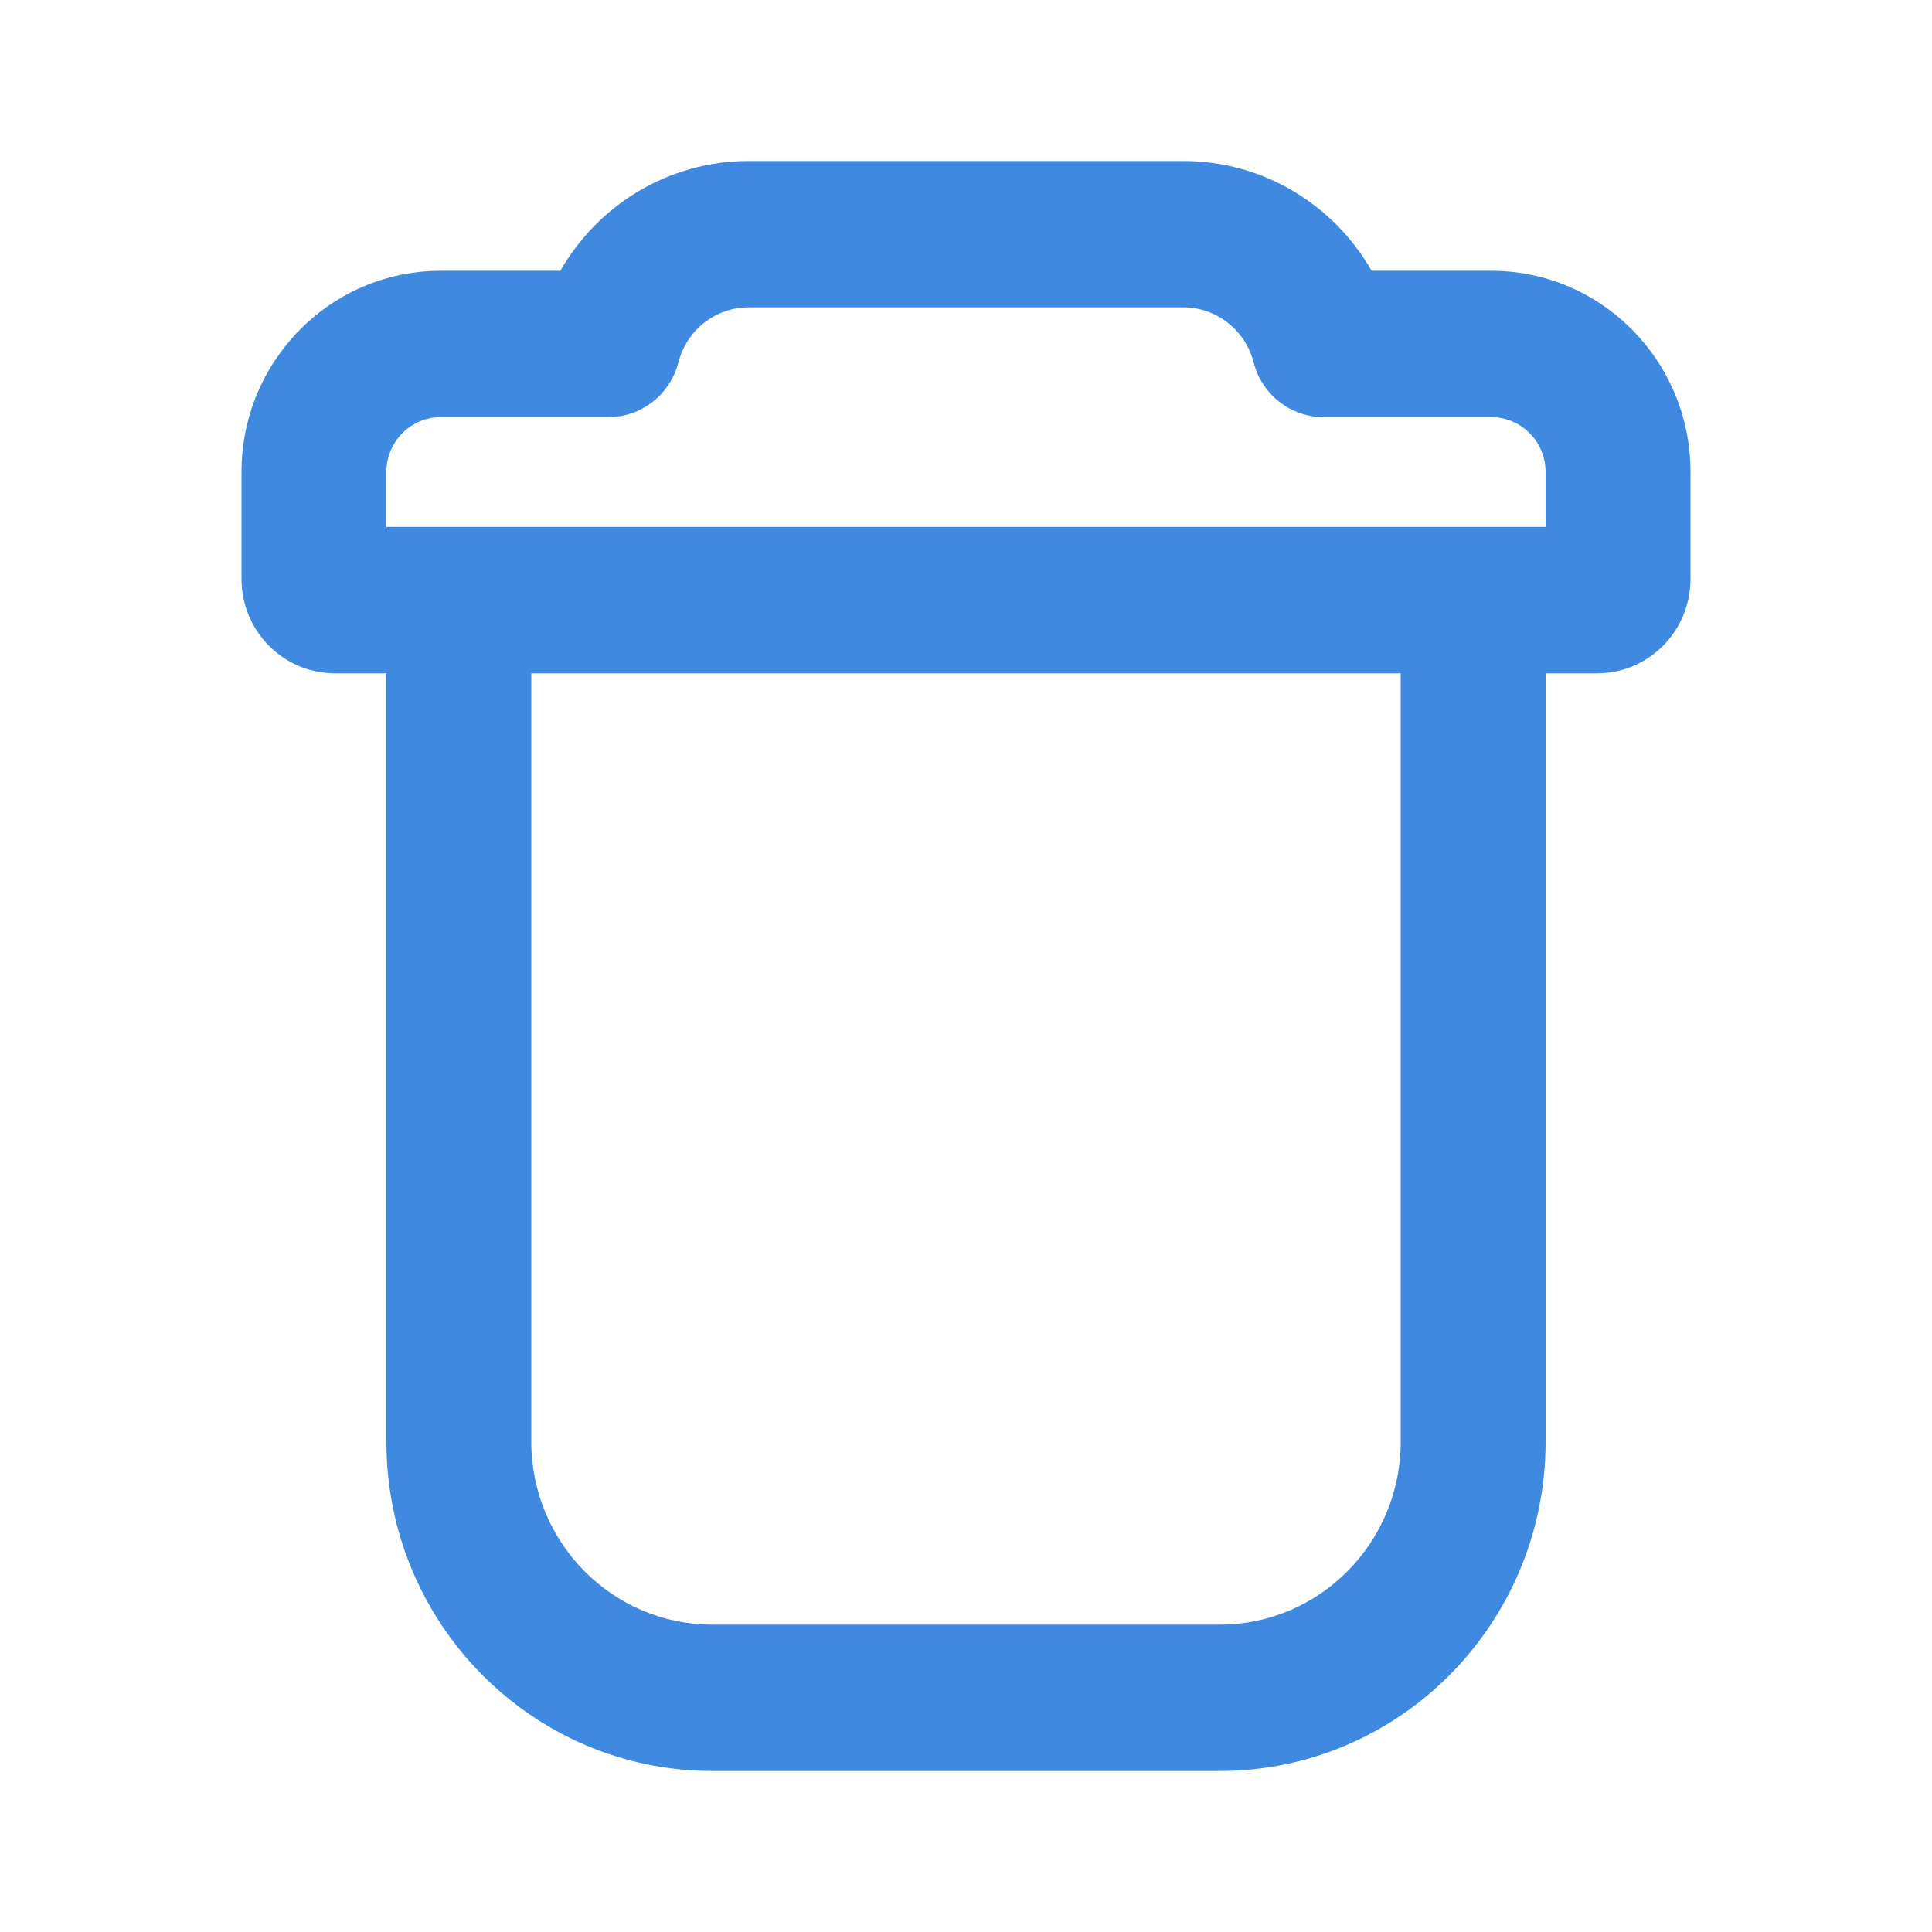
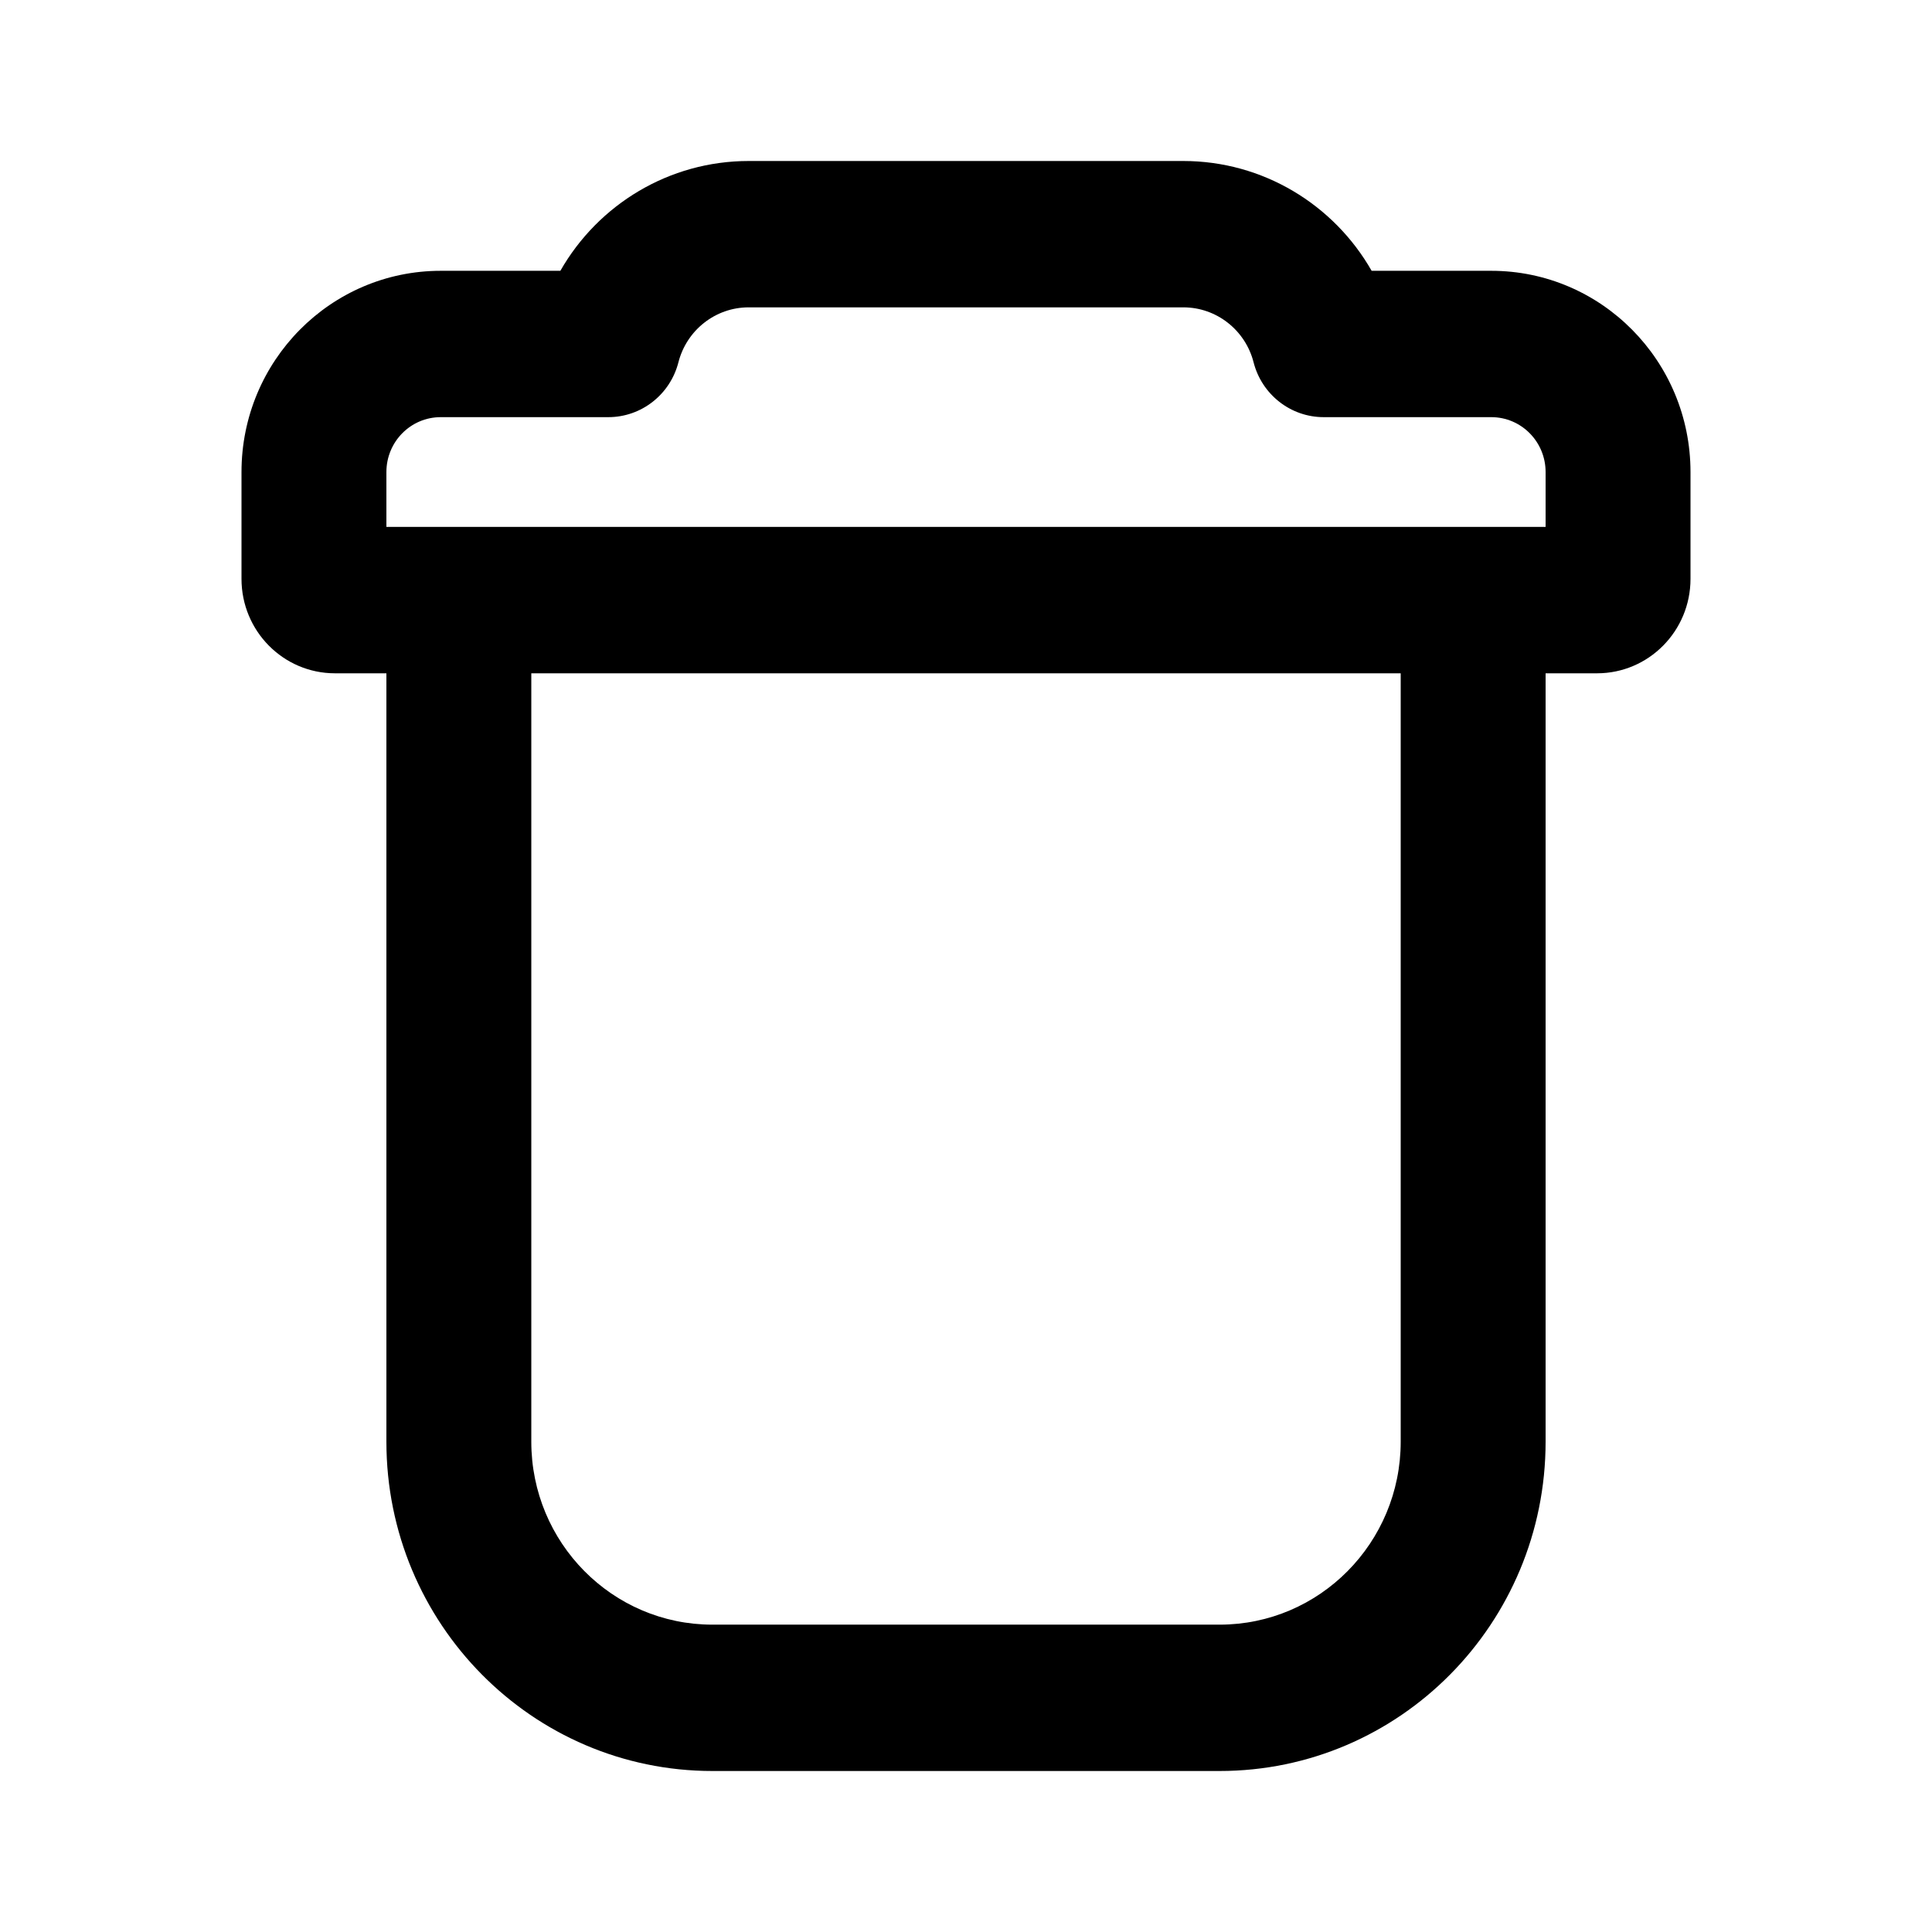
<svg xmlns="http://www.w3.org/2000/svg" width="24px" height="24px" viewBox="0 0 24 24" version="1.1">
  <g id="Icons/ic-delete" stroke="none" stroke-width="1" fill="none" fill-rule="evenodd">
    <g>
      <rect id="Rectangle" x="0" y="0" width="24" height="24" />
-       <g id="delete_outline_28-Android" transform="translate(3, 2)" fill="#3F8AE0">
+       <g id="delete_outline_28-Android" transform="translate(3, 2)" fill="currentColor">
        <path d="M16.2,6.364 L16.2,15.909 C16.2,18.168 14.387,20 12.15,20 L5.85,20 C3.613,20 1.8,18.168 1.8,15.909 L1.8,6.364 L1.161,6.364 C0.52,6.364 0,5.839 0,5.191 L0,3.864 C0,2.483 1.108,1.364 2.475,1.364 L3.961,1.364 C4.432,0.539 5.313,0 6.3,0 L11.7,0 C12.687,0 13.568,0.539 14.039,1.364 L15.525,1.364 C16.892,1.364 18,2.483 18,3.864 L18,5.191 C18,5.839 17.48,6.364 16.839,6.364 L16.2,6.364 Z M15.3,4.545 L16.2,4.545 L16.2,3.864 C16.2,3.487 15.898,3.182 15.525,3.182 L13.443,3.182 C13.033,3.182 12.674,2.901 12.572,2.499 C12.47,2.102 12.113,1.818 11.7,1.818 L6.3,1.818 C5.887,1.818 5.53,2.102 5.428,2.499 C5.326,2.901 4.967,3.182 4.557,3.182 L2.475,3.182 C2.102,3.182 1.8,3.487 1.8,3.864 L1.8,4.545 L2.7,4.545 L15.3,4.545 Z M3.6,6.364 L3.6,15.909 C3.6,17.164 4.607,18.182 5.85,18.182 L12.15,18.182 C13.393,18.182 14.4,17.164 14.4,15.909 L14.4,6.364 L3.6,6.364 Z" id="Shape" />
      </g>
    </g>
  </g>
</svg>
